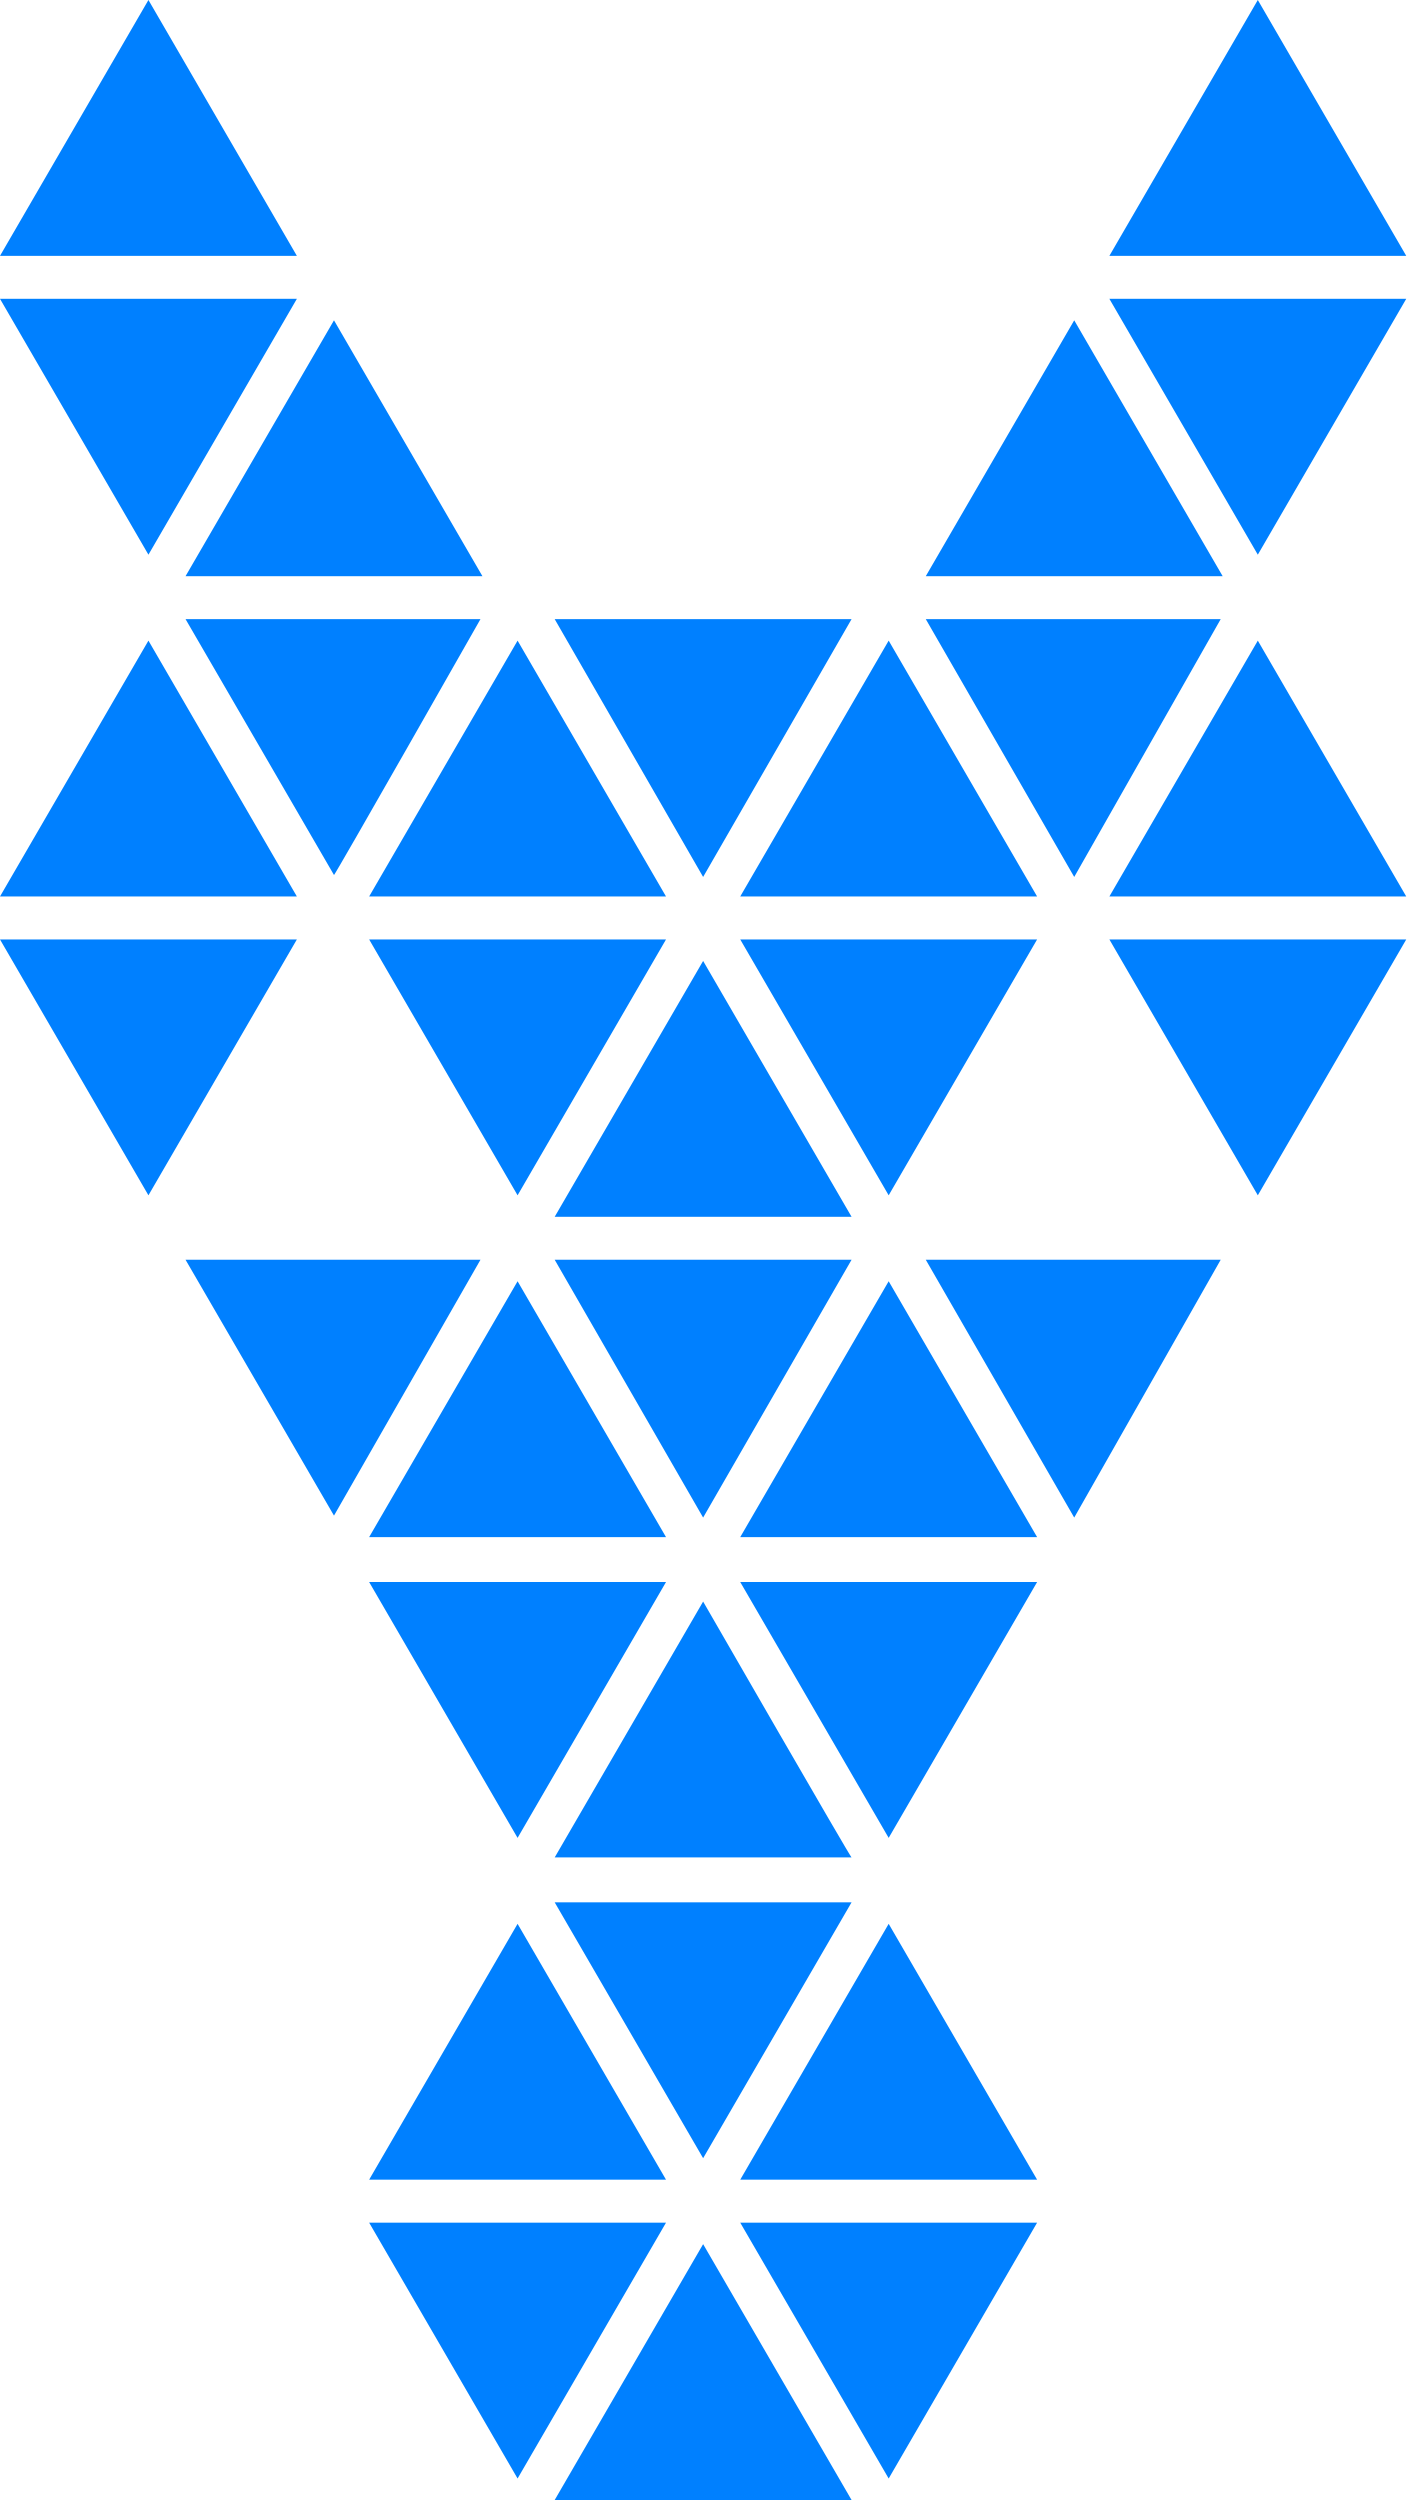
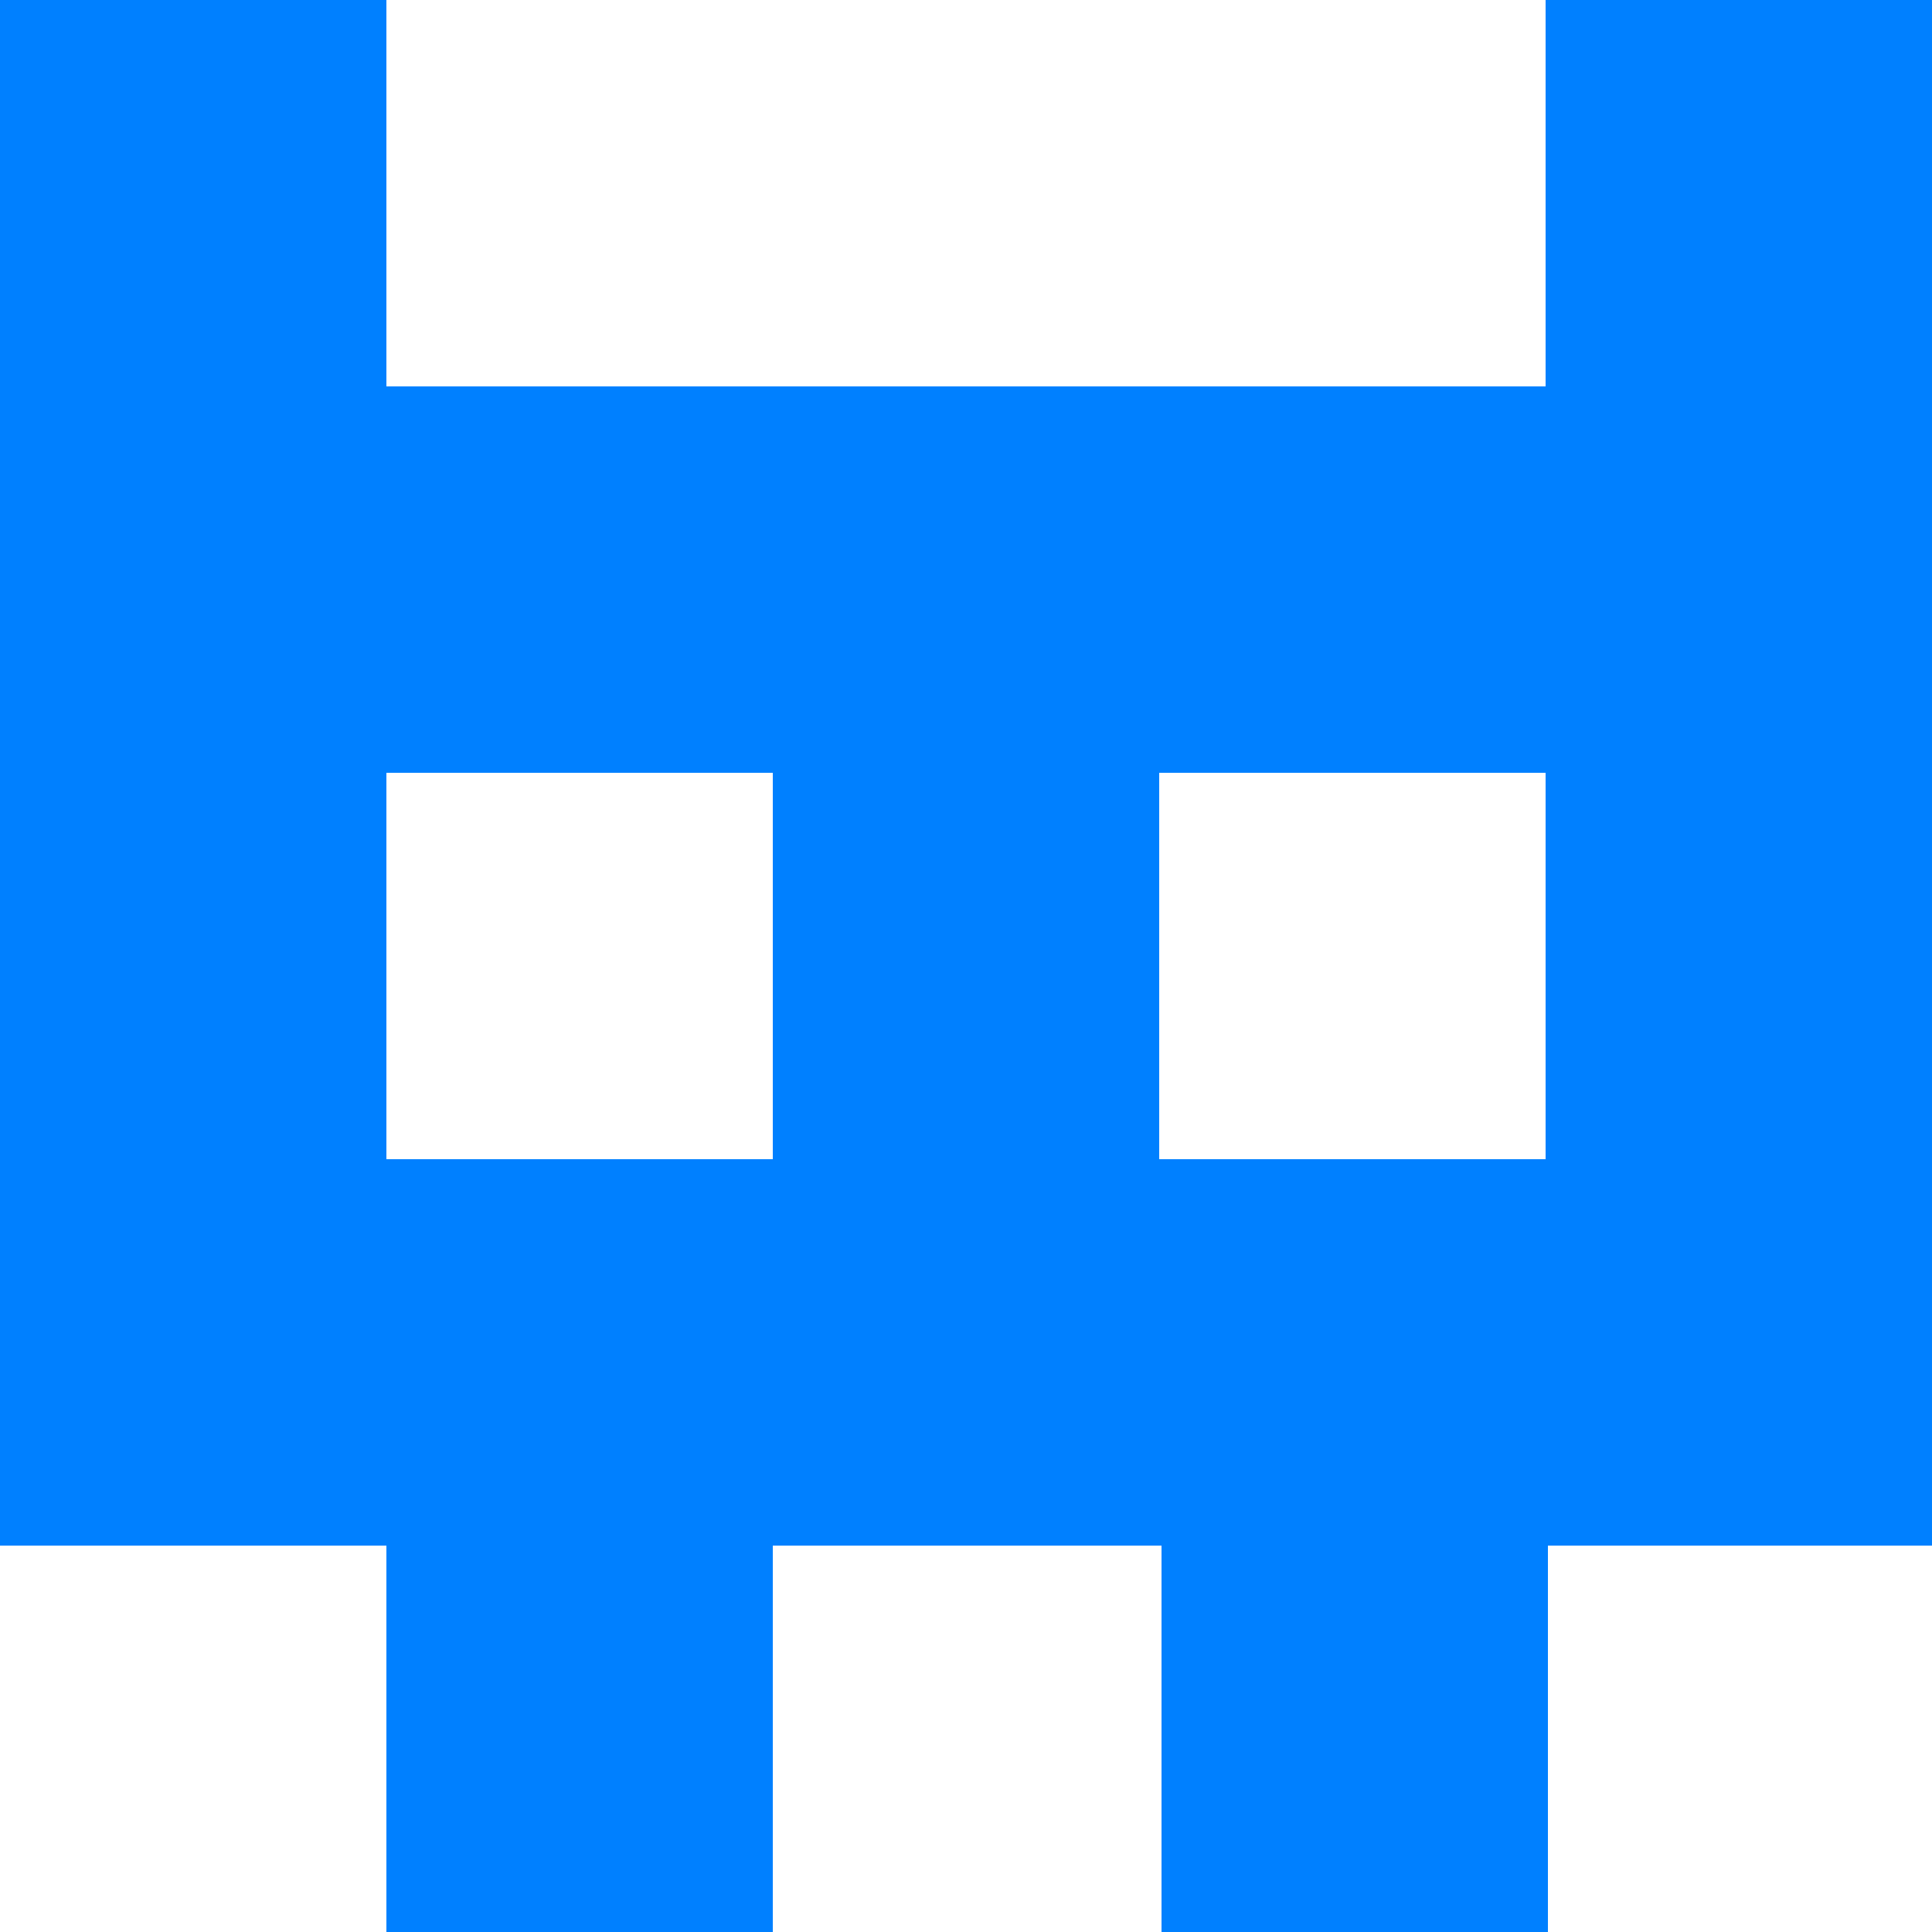
- <svg xmlns="http://www.w3.org/2000/svg" id="Layer_1" viewBox="0 0 72 128">
-   <style>.st0{fill:#0080FF;}</style>
-   <path class="st0" d="M62.5 31.7H47.4L55 44.9l7.5-13.2zm-18.9 0H28.4L36 44.9l7.6-13.2zm-19 0H9.5l7.6 13.1c0 .1 7.5-13.1 7.5-13.1zm-17 1.1L0 45.9h15.2L7.6 32.8zm18.9 0l-7.6 13.1h15.2l-7.6-13.1zm19 0l-7.6 13.1h15.2l-7.6-13.1zm18.9 0l-7.6 13.1H72l-7.6-13.1zM72 48.1H56.8l7.6 13.1L72 48.1zm-18.9 0H37.9l7.6 13.1 7.6-13.1zm-19 0H18.9l7.6 13.1 7.6-13.1zm-18.9 0H0l7.6 13.1 7.6-13.1zM36 49.2l-7.6 13.1h15.2L36 49.2zM7.6 0L0 13.1h15.2L7.6 0zm56.8 0l-7.6 13.1H72L64.4 0zM72 15.3H56.8l7.6 13.1L72 15.3zm-56.8 0H0l7.6 13.1 7.6-13.1zm1.9 1.1L9.5 29.5h15.2l-7.6-13.1zm37.9 0l-7.6 13.1h15.2L55 16.4zm7.5 48.1H47.4L55 77.7l7.5-13.2zm-18.9 0H28.4L36 77.7l7.6-13.2zm-19 0H9.5l7.6 13.1 7.5-13.1zm1.9 1.1l-7.6 13.1h15.2l-7.6-13.1zm19 0l-7.6 13.1h15.2l-7.6-13.1zM53.1 81H37.9l7.6 13.1L53.1 81zm-19 0H18.9l7.6 13.1L34.1 81zm1.9 1l-7.6 13.1h15.2C43.6 95.2 36 82 36 82zm7.6 15.4H28.4l7.6 13.1 7.6-13.1zm-17.1 1.1l-7.6 13.1h15.2l-7.6-13.1zm19 0l-7.6 13.1h15.2l-7.6-13.1zm7.6 15.3H37.9l7.6 13.1 7.6-13.1zm-19 0H18.9l7.6 13.1 7.6-13.1zm1.9 1.1L28.4 128h15.2L36 114.9z" />
+ <svg xmlns="http://www.w3.org/2000/svg" id="Layer_1" data-name="Layer 1" viewBox="0 0 100 100">
+   <defs>
+     <style>.cls-1{fill:none;}.cls-2{fill:#0080ff;}</style>
+   </defs>
+   <path class="cls-1" d="M20 40h20v20H20zM60 40h20v20H60z" />
+   <path class="cls-2" d="M80 0v20H20V0H0v80h20v20h20V80h20.12v20h20V80H100V0zM20 60V40h20v20zm60 0H60V40h20z" />
</svg>
